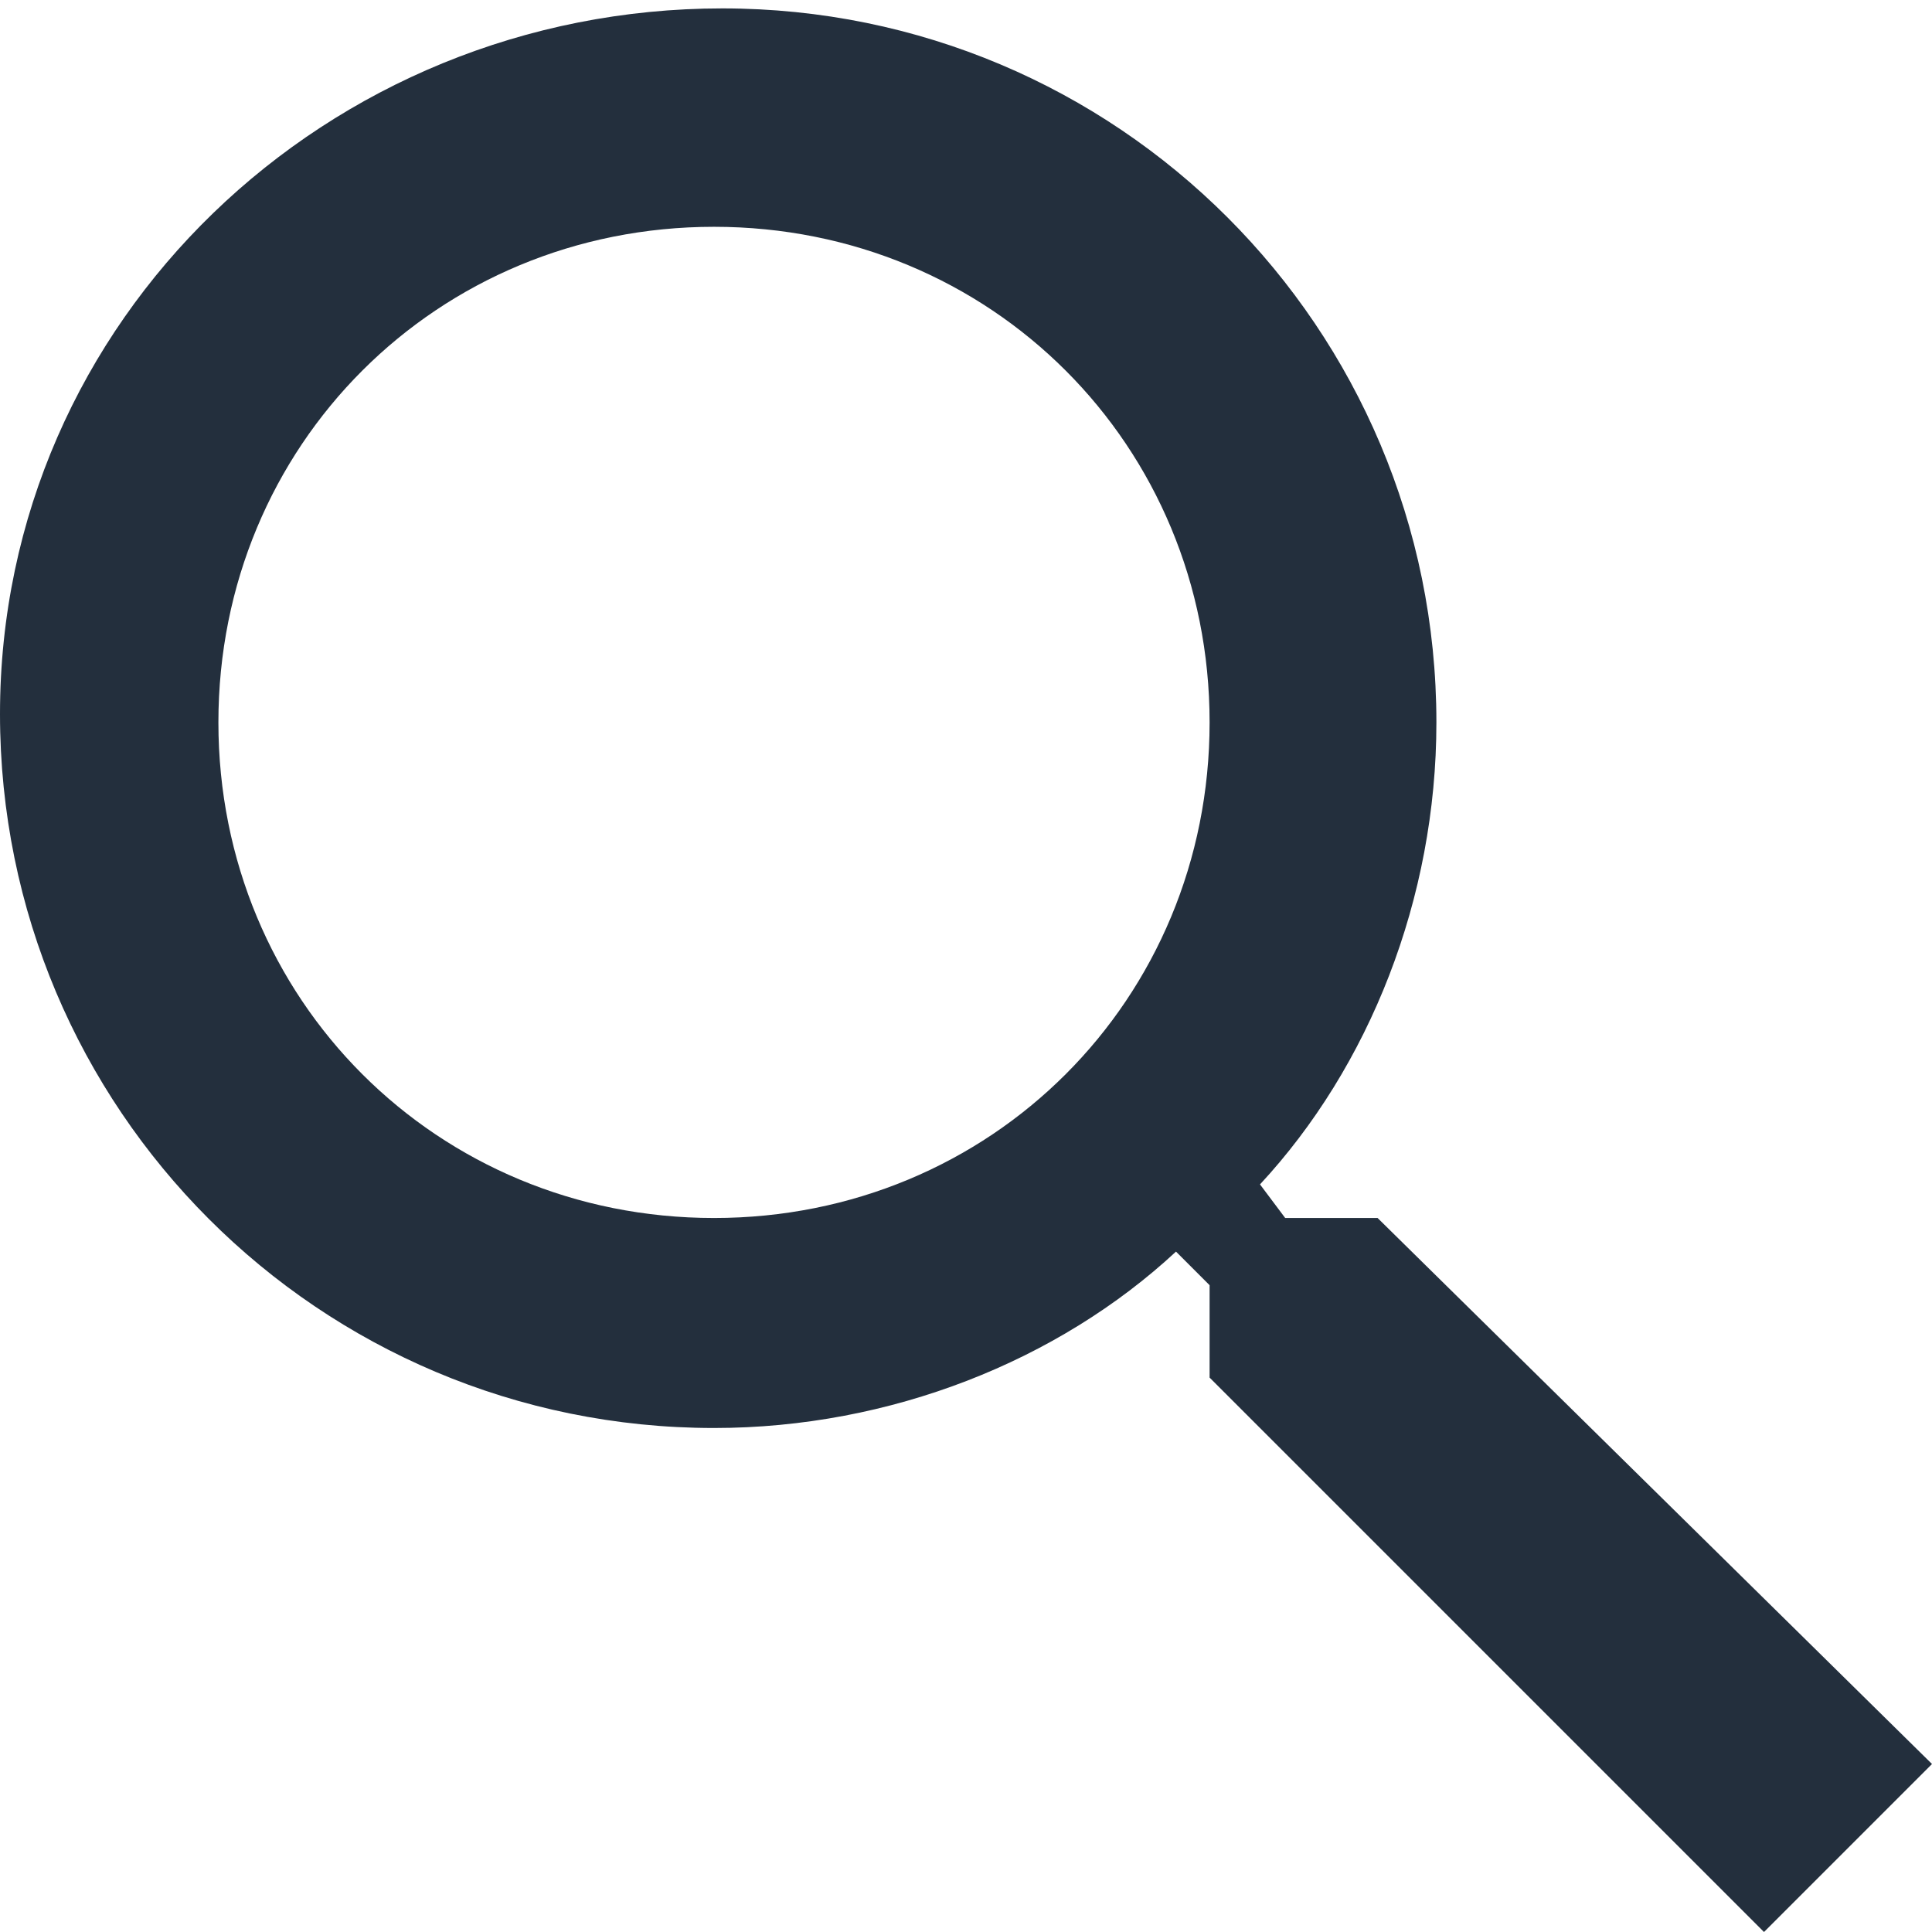
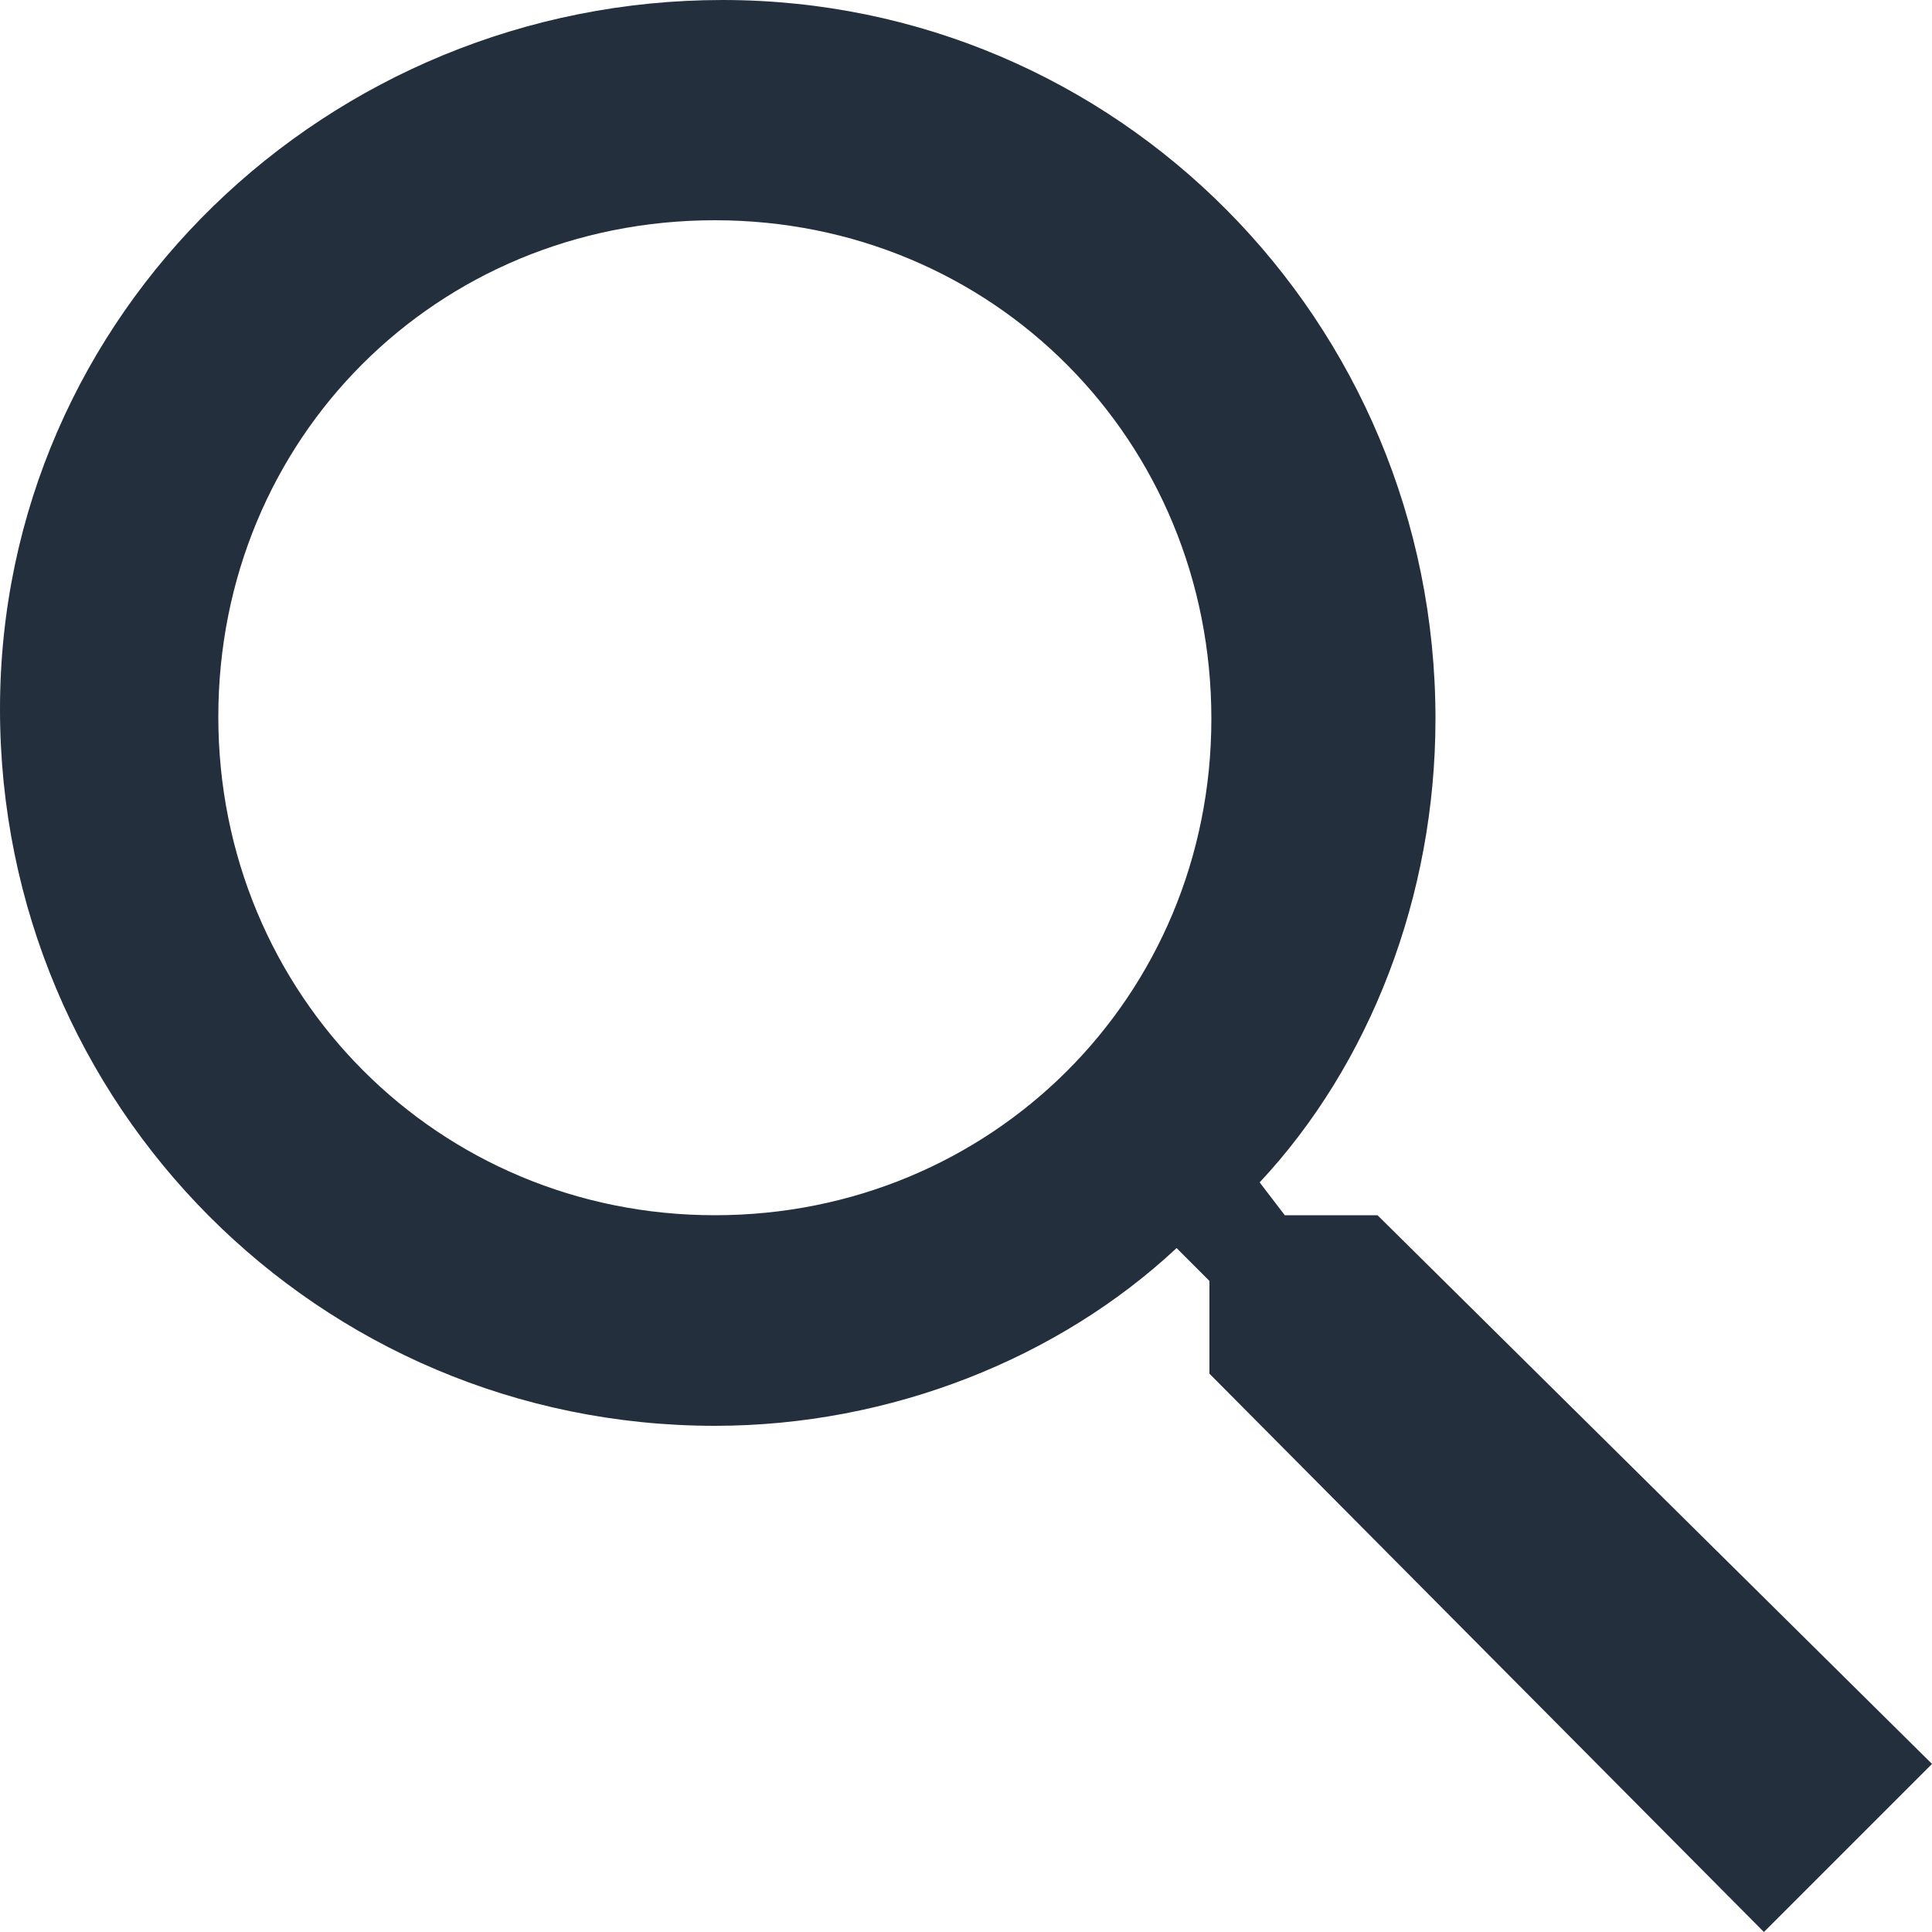
- <svg xmlns="http://www.w3.org/2000/svg" version="1.1" id="Livello_1" x="0px" y="0px" viewBox="0 0 23 23" enable-background="new 0 0 23 23" xml:space="preserve">
+ <svg xmlns="http://www.w3.org/2000/svg" version="1.1" id="Livello_1" x="0px" y="0px" viewBox="0 0 100 100" style="enable-background:new 0 0 100 100;" xml:space="preserve">
  <g>
    <g id="search">
-       <path fill="#232F3D" d="M16.4,14.5h-1.1L15,14.1c1.3-1.4,2.1-3.4,2.1-5.5c0-4.7-3.8-8.5-8.5-8.5S0,3.8,0,8.5s3.8,8.5,8.5,8.5    c2.1,0,4.1-0.8,5.5-2.1l0.4,0.4v1.1L21,23l2-2L16.4,14.5z M8.5,14.5c-3.3,0-5.9-2.6-5.9-5.9s2.6-5.9,5.9-5.9s5.9,2.6,5.9,5.9    S11.8,14.5,8.5,14.5z" />
+       <path style="fill:#232F3D;" d="M71.3,62.9h-4.8l-1.3-1.7c5.7-6.1,9.1-14.8,9.1-24C74.3,16.6,57.8,0,37.4,0S0,16.2,0,36.7    s16.5,37.1,37,37.1c9.1,0,17.8-3.5,23.9-9.2l1.7,1.7v4.8L91.3,100l8.7-8.7L71.3,62.9z M37,62.9c-14.3,0-25.7-11.4-25.7-25.8    S22.6,11.4,37,11.4s25.7,11.4,25.7,25.8S51.3,62.9,37,62.9z" />
    </g>
  </g>
</svg>
